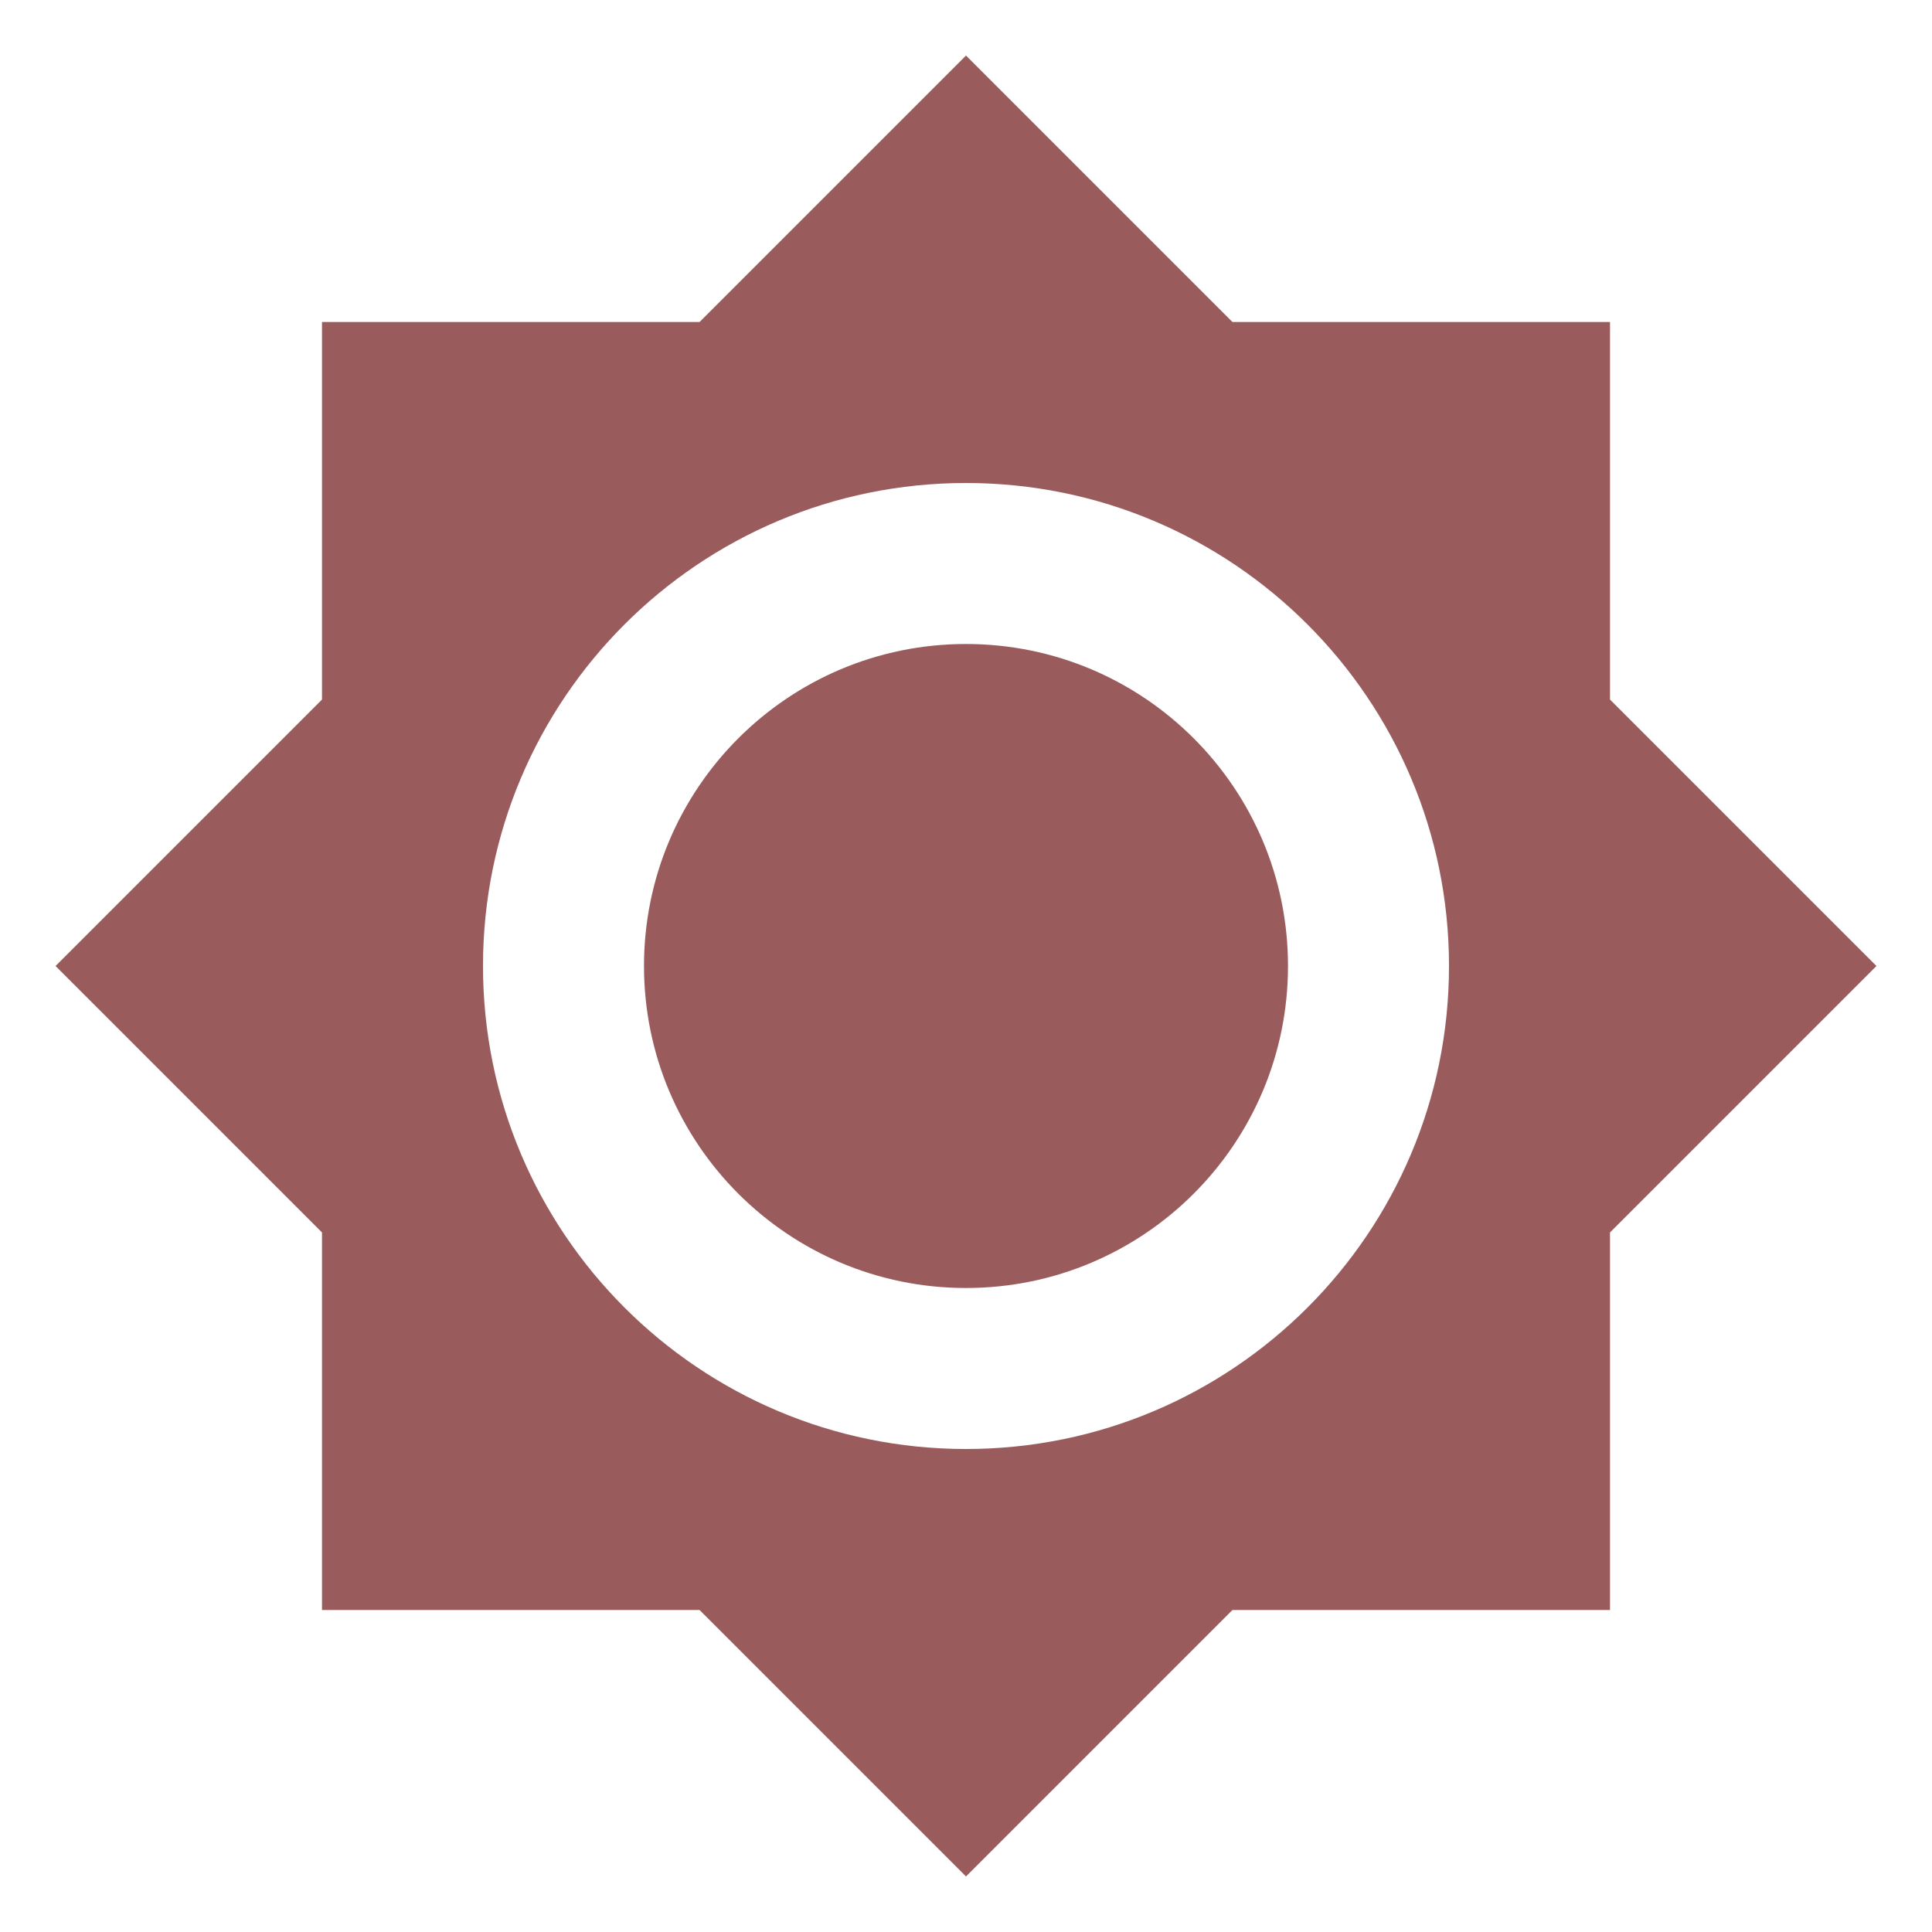
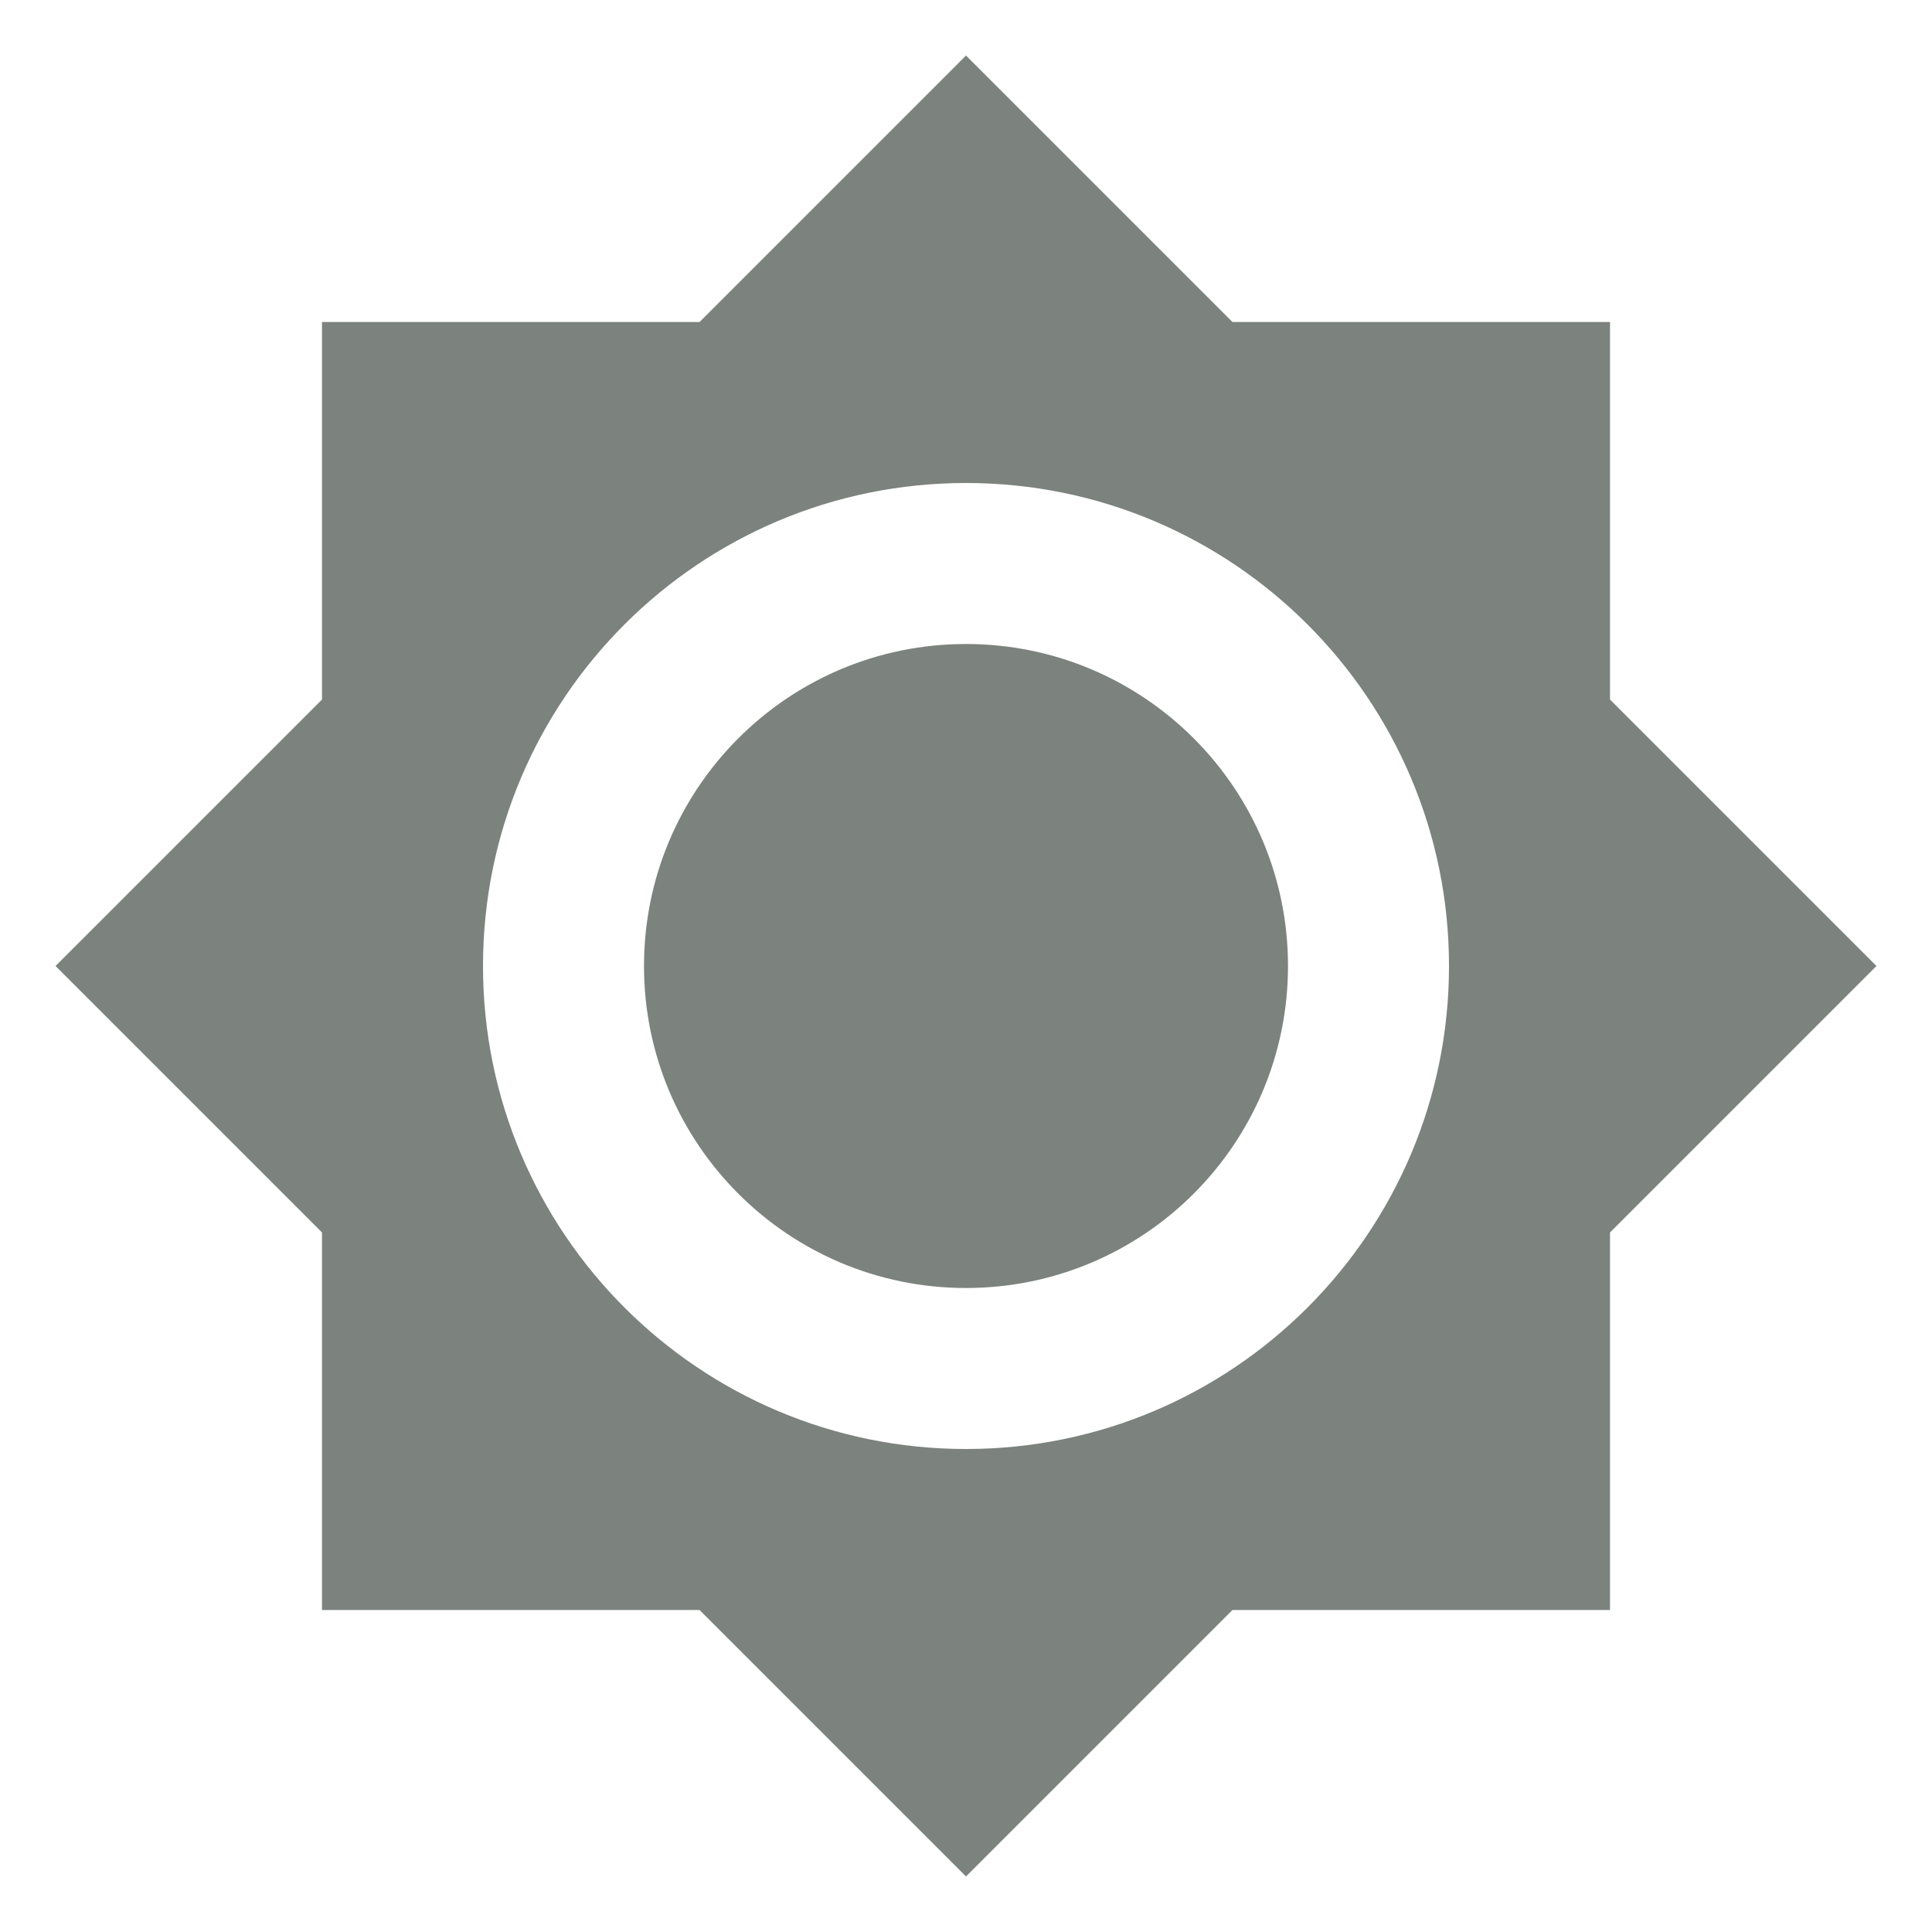
<svg xmlns="http://www.w3.org/2000/svg" viewBox="0 0 24 24">
-   <path d="M12,8A4,4 0 0,0 8,12A4,4 0 0,0 12,16A4,4 0 0,0 16,12A4,4 0 0,0 12,8M12,18A6,6 0 0,1 6,12A6,6 0 0,1 12,6A6,6 0 0,1 18,12A6,6 0 0,1 12,18M20,8.69V4H15.31L12,0.69L8.69,4H4V8.69L0.69,12L4,15.31V20H8.69L12,23.31L15.31,20H20V15.31L23.31,12L20,8.69Z" fill="#9A5B5C" />
+   <path d="M12,8A4,4 0 0,0 8,12A4,4 0 0,0 12,16A4,4 0 0,0 16,12A4,4 0 0,0 12,8M12,18A6,6 0 0,1 6,12A6,6 0 0,1 12,6A6,6 0 0,1 18,12A6,6 0 0,1 12,18M20,8.69V4H15.31L12,0.69L8.69,4H4V8.69L0.69,12L4,15.31V20H8.69L12,23.31L15.31,20H20V15.31L23.31,12L20,8.69Z" fill="#7C827D" />
</svg>
